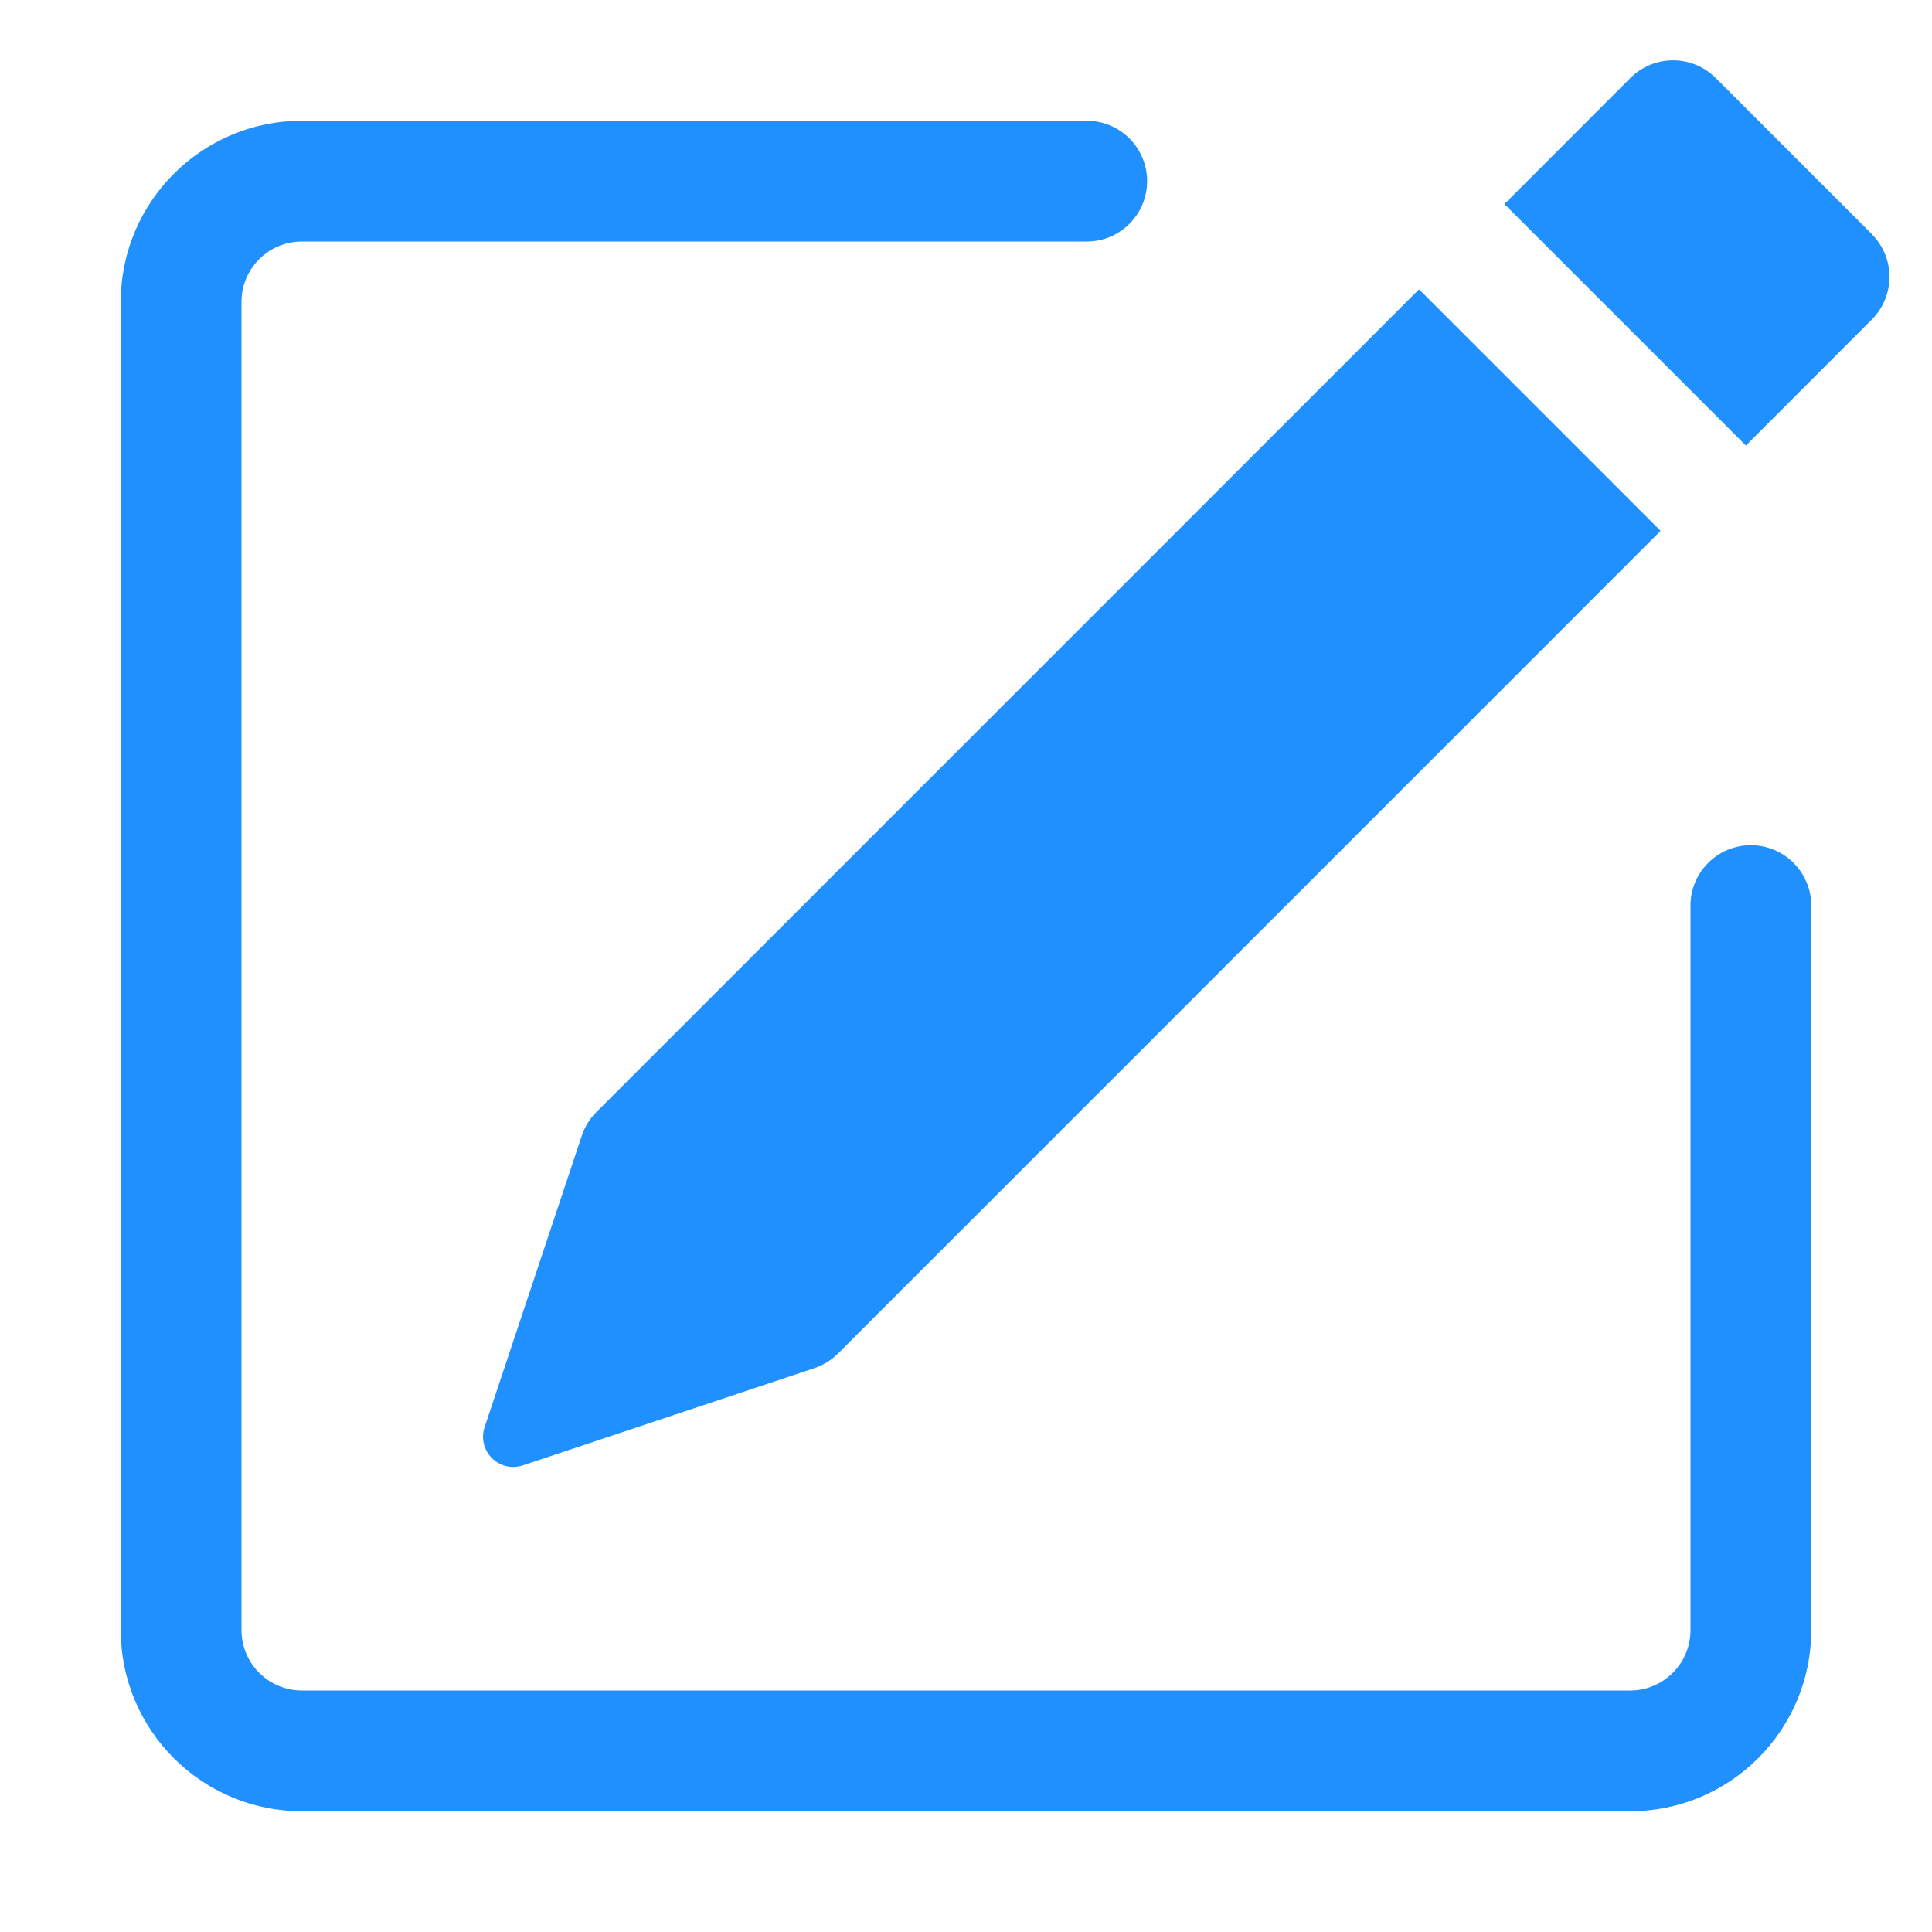
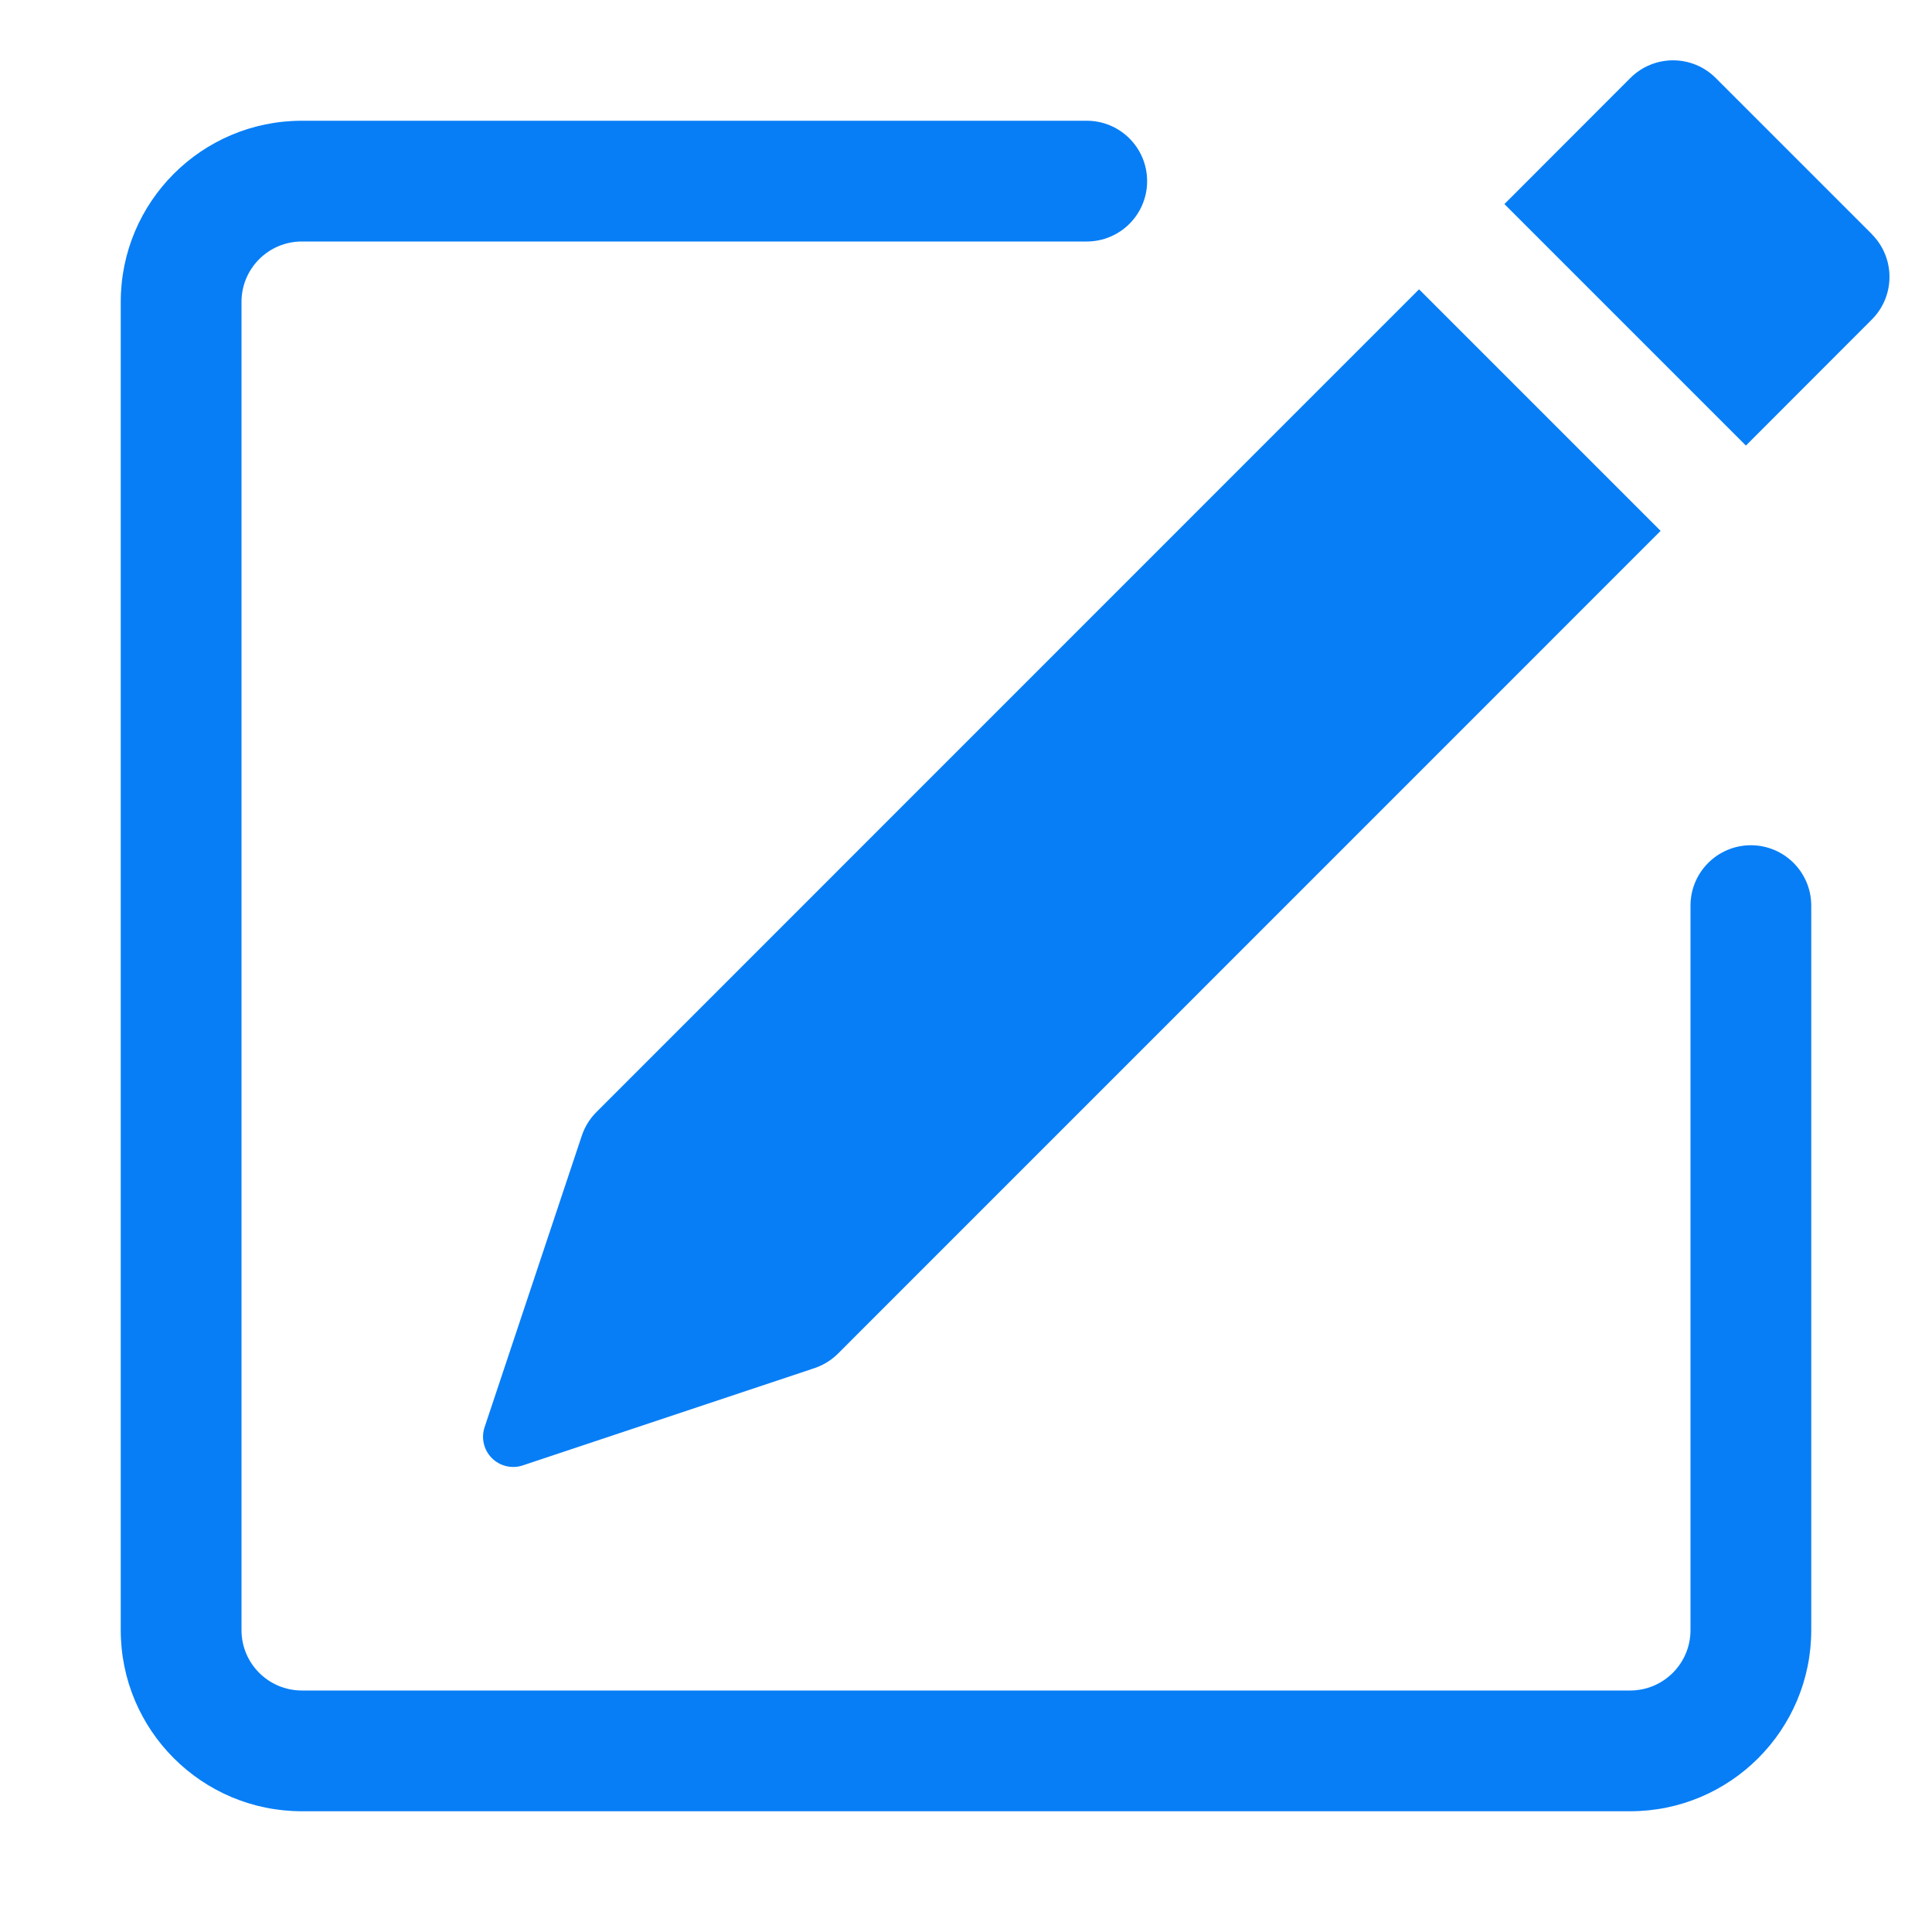
- <svg xmlns="http://www.w3.org/2000/svg" width="16" height="16" fill="#2190FF" class="bi bi-pencil-square" viewBox="0 0 16 16">
+ <svg xmlns="http://www.w3.org/2000/svg" width="16" height="16" fill="#077ef6" class="bi bi-pencil-square" viewBox="0 0 16 16">
  <path d="M15.502 1.94a.5.5 0 0 1 0 .706L14.459 3.69l-2-2L13.502.646a.5.5 0 0 1 .707 0l1.293 1.293zm-1.75 2.456-2-2L4.939 9.21a.5.5 0 0 0-.121.196l-.805 2.414a.25.25 0 0 0 .316.316l2.414-.805a.5.5 0 0 0 .196-.12l6.813-6.814z" />
  <path fill-rule="evenodd" d="M1 13.5A1.5 1.5 0 0 0 2.5 15h11a1.5 1.5 0 0 0 1.5-1.5v-6a.5.5 0 0 0-1 0v6a.5.5 0 0 1-.5.5h-11a.5.5 0 0 1-.5-.5v-11a.5.5 0 0 1 .5-.5H9a.5.5 0 0 0 0-1H2.5A1.5 1.5 0 0 0 1 2.5v11z" />
</svg>
